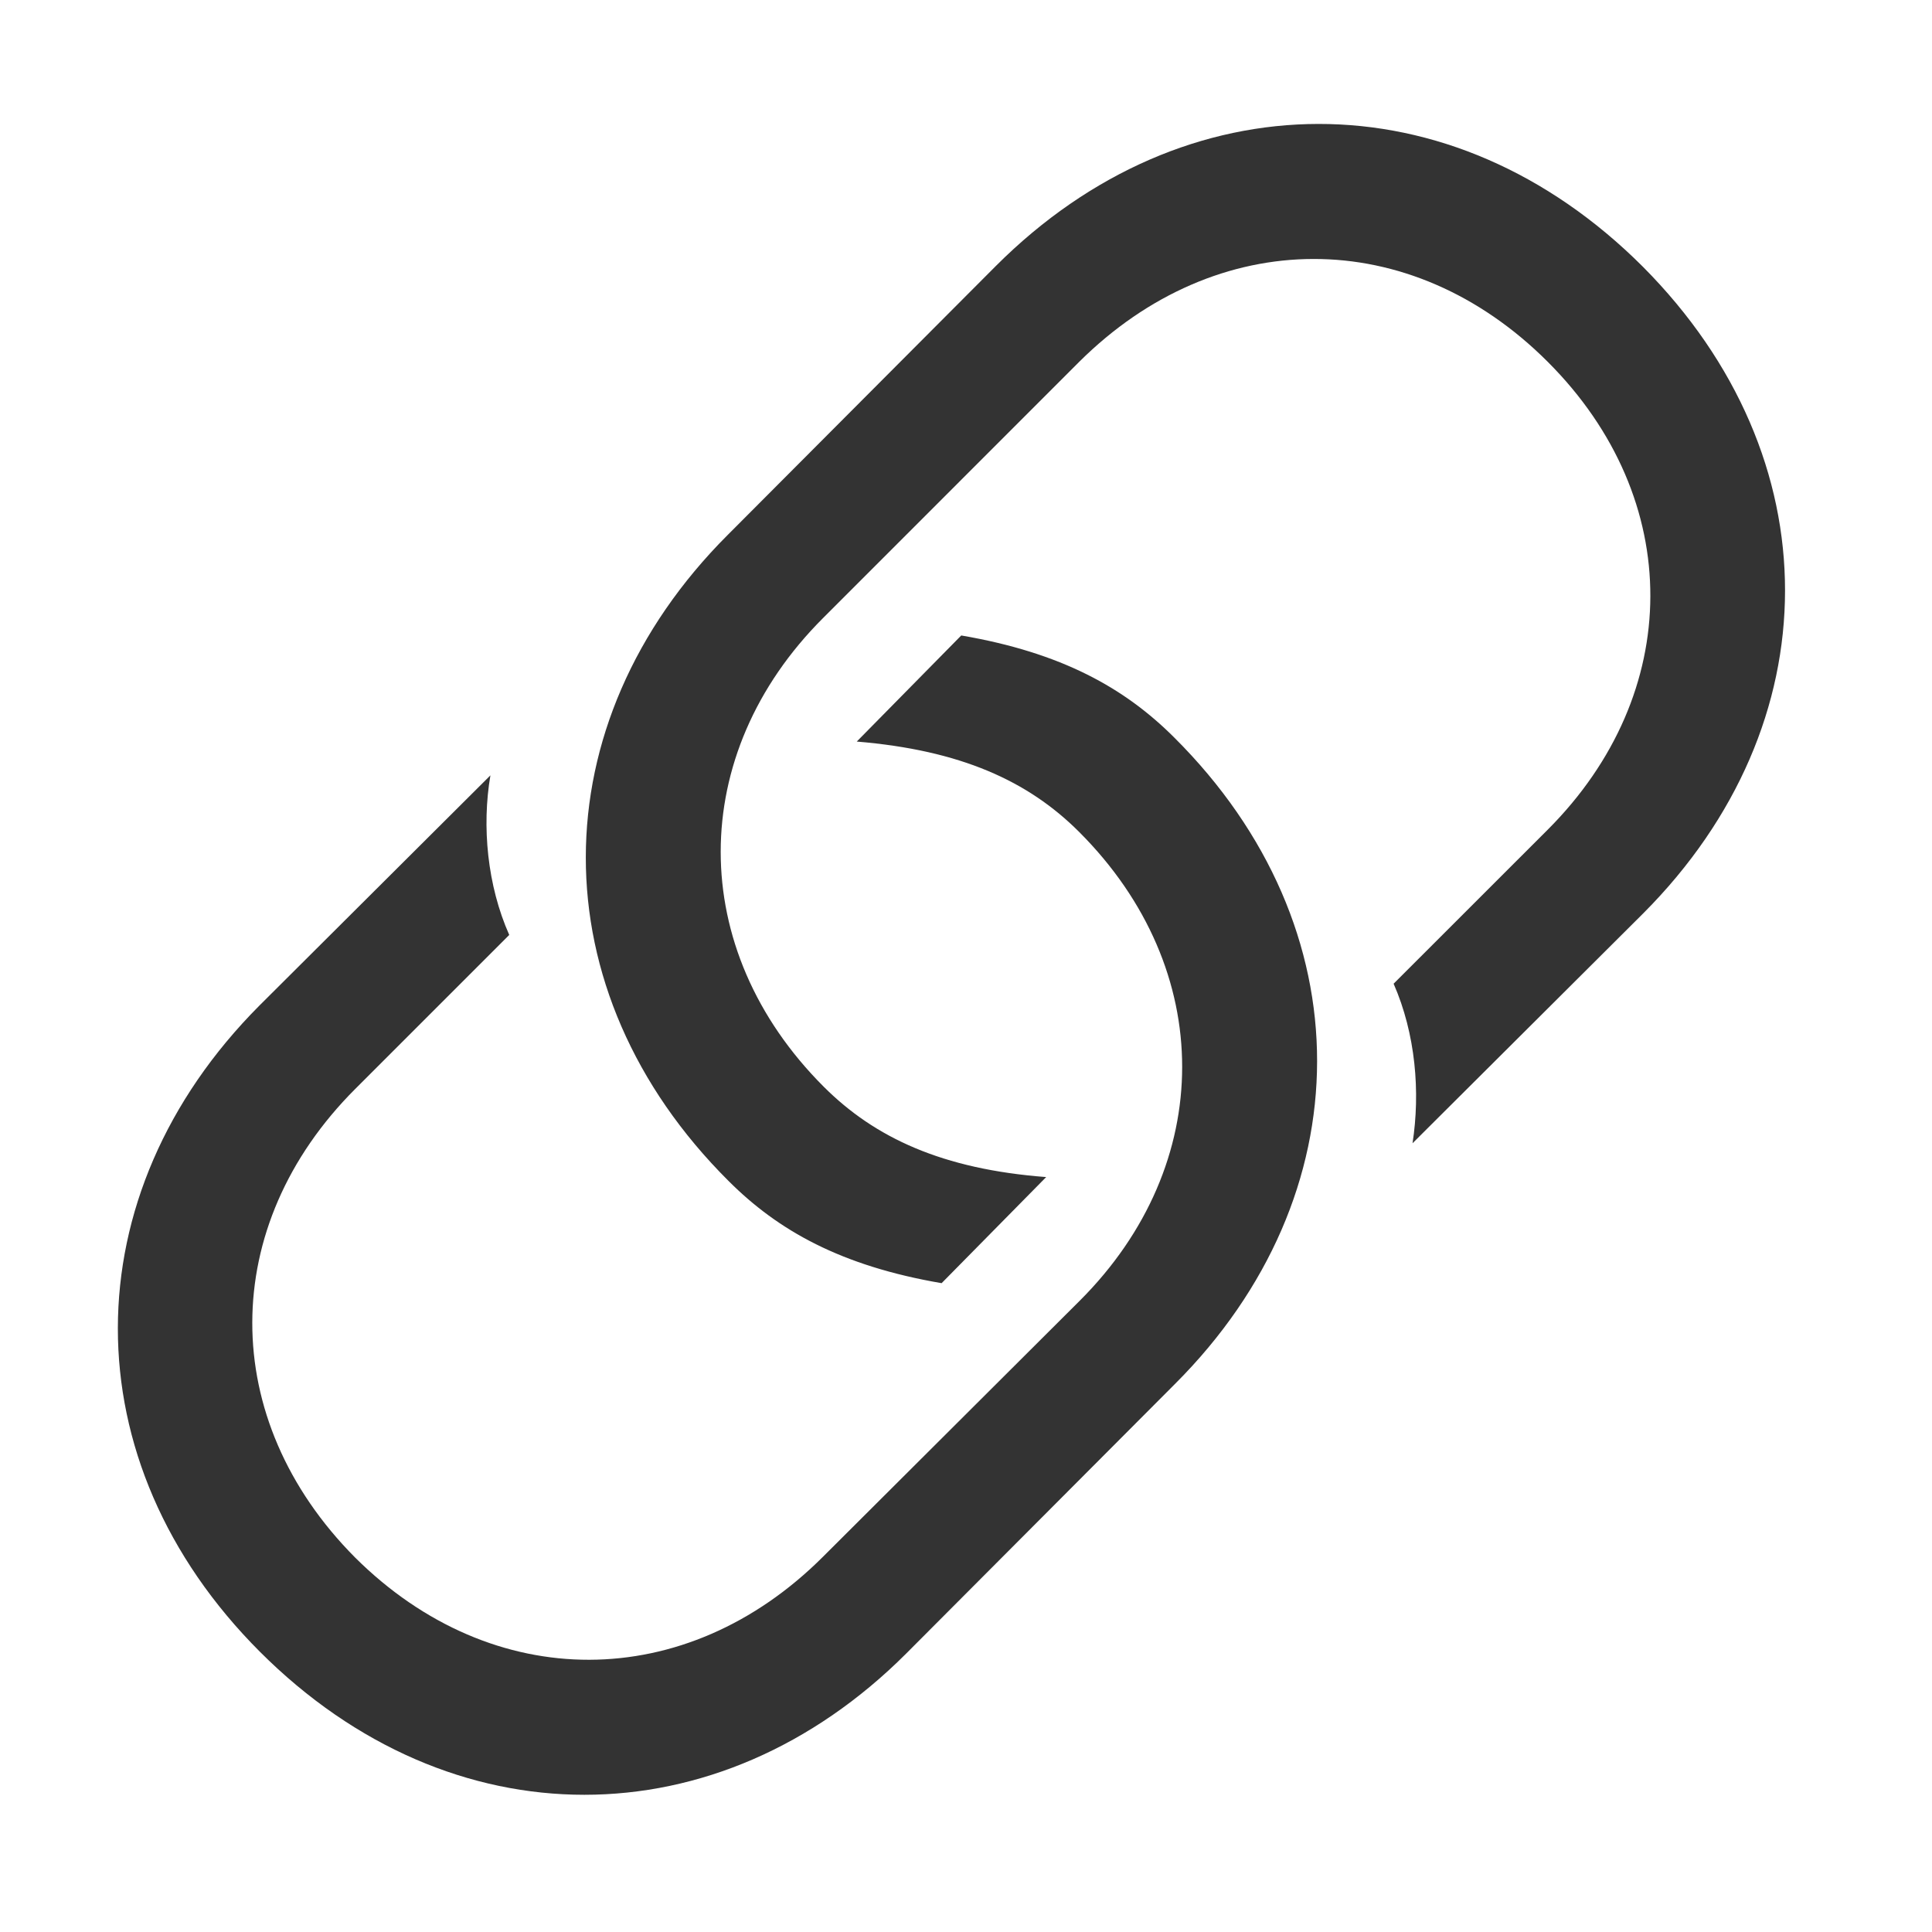
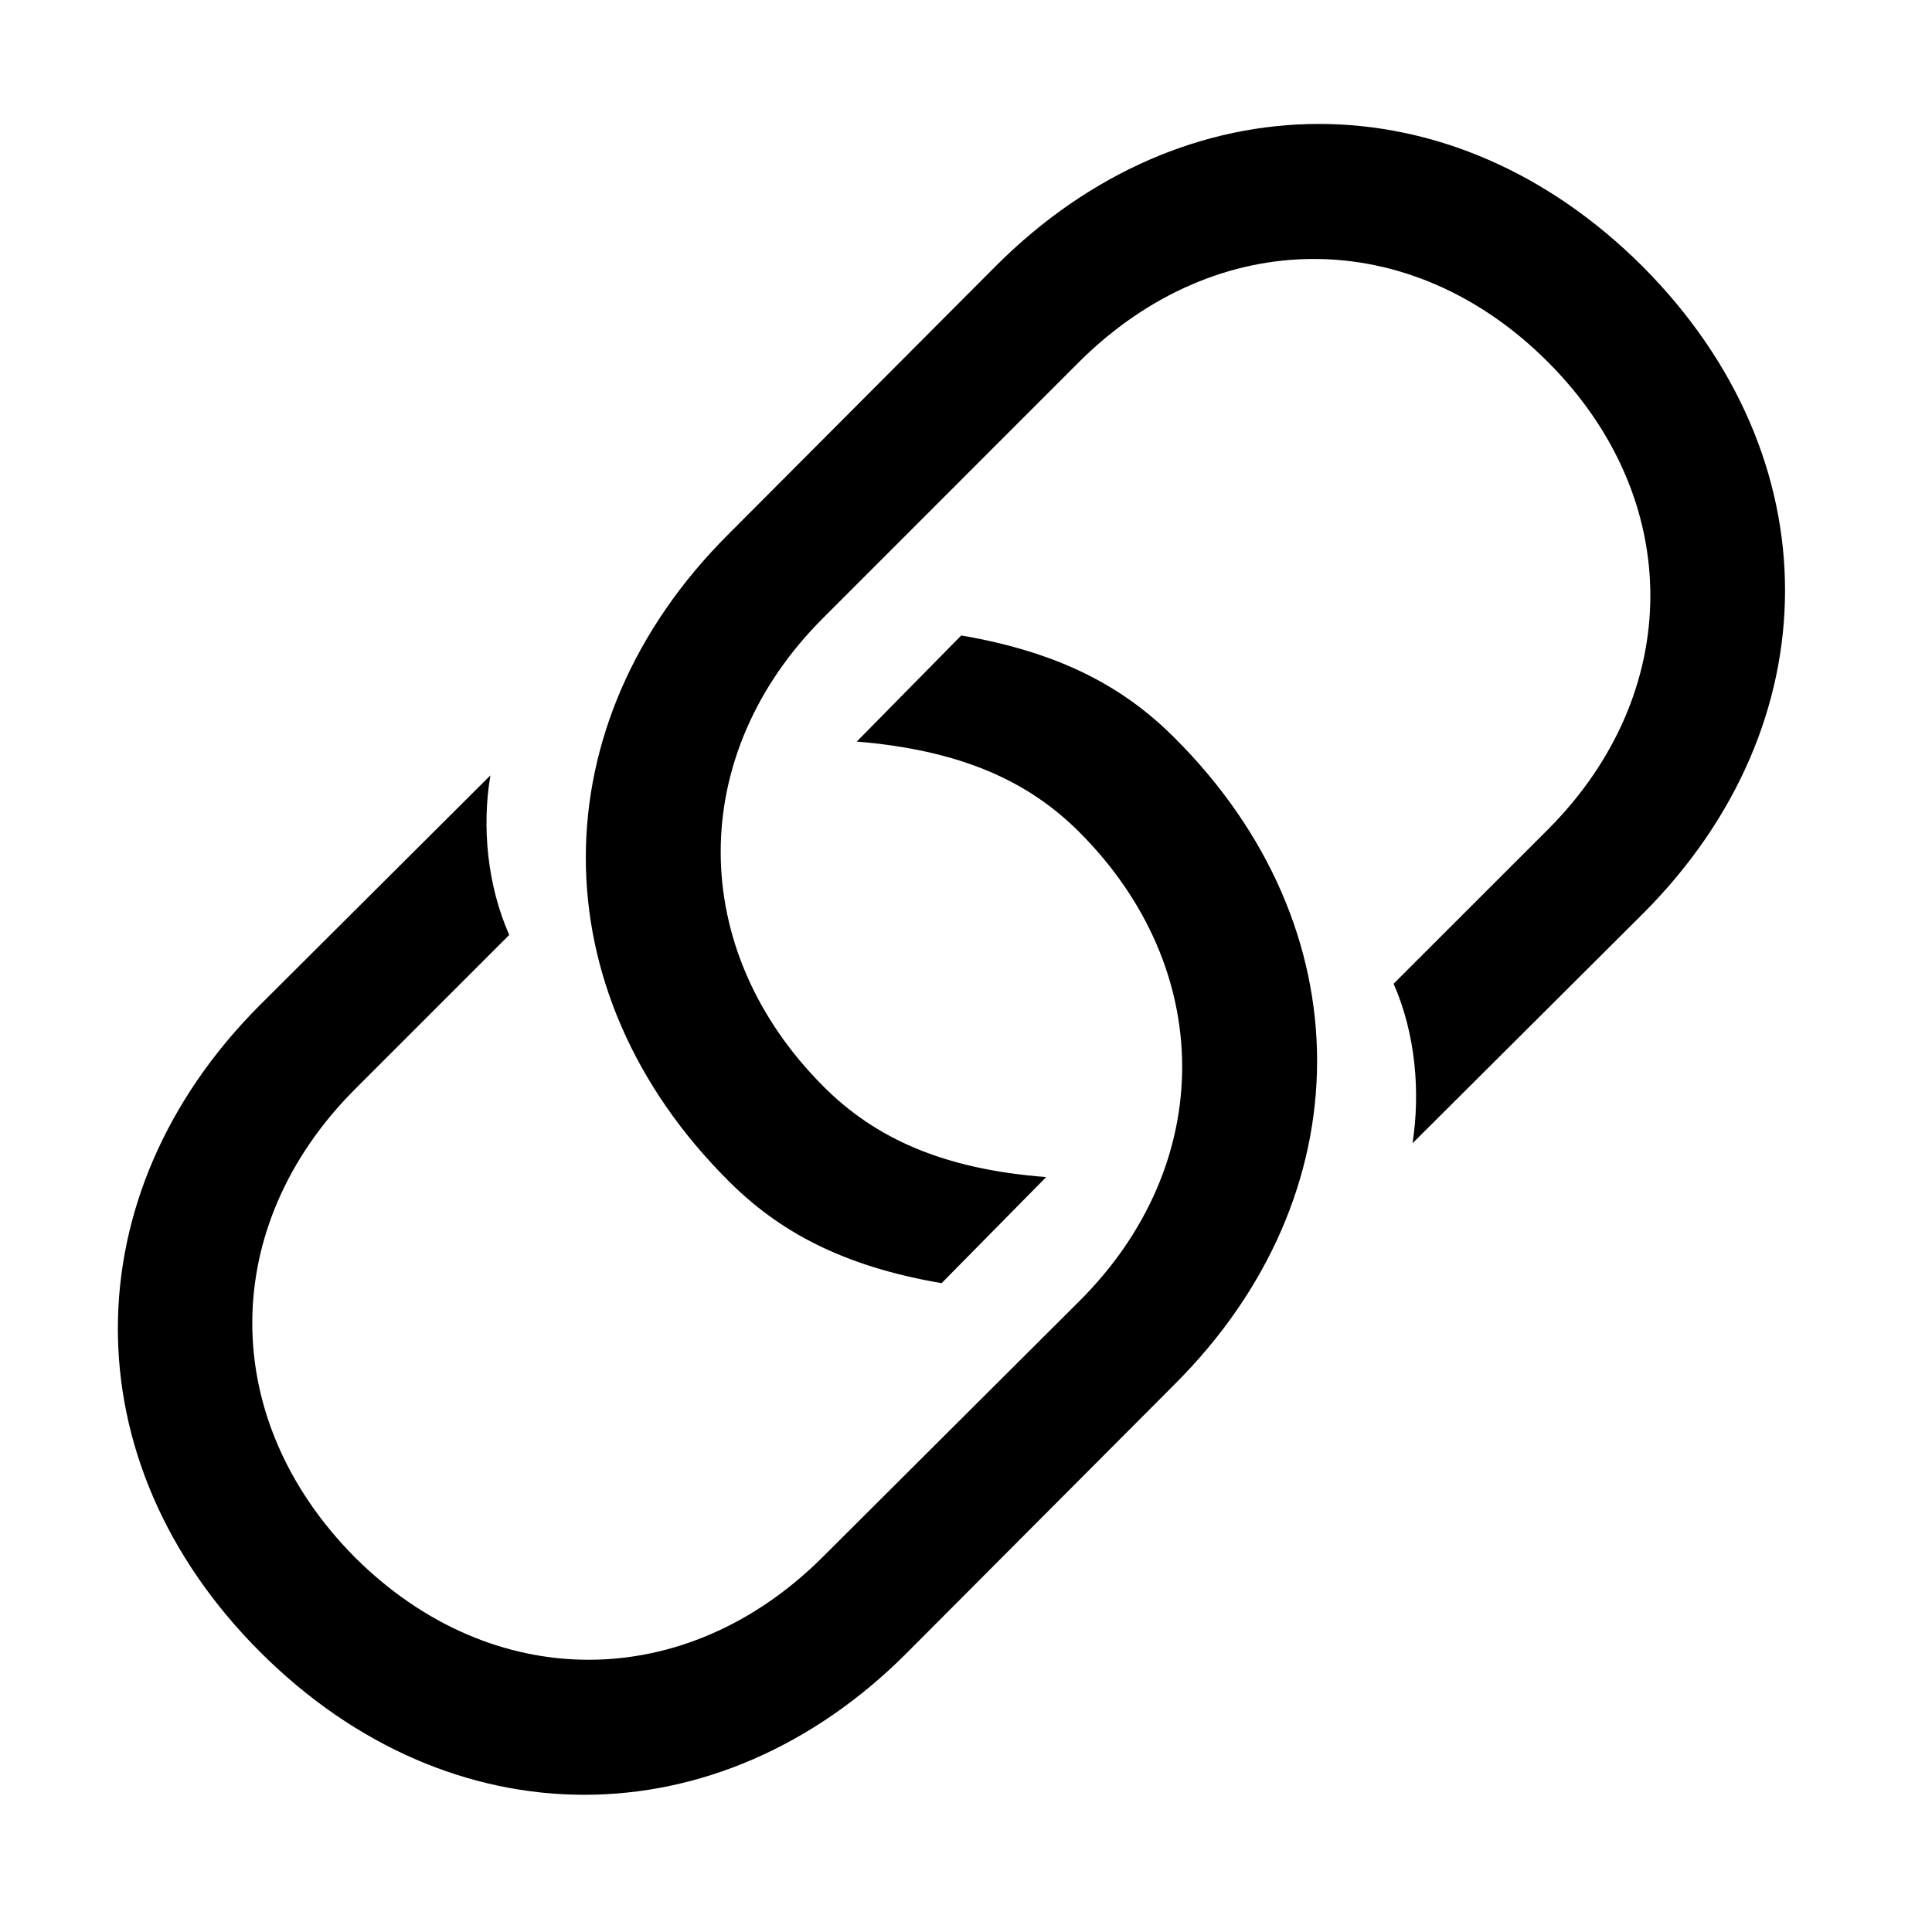
<svg xmlns="http://www.w3.org/2000/svg" preserveAspectRatio="none" overflow="visible" style="display: block;" width="24" height="24" viewBox="0 0 24 24" fill="none">
  <g id="HarmonyOS Icon">
-     <path id="Vector" d="M11.941 7.894L10.643 9.212C11.932 9.319 12.771 9.7 13.406 10.335C15.115 12.044 15.105 14.466 13.416 16.155L10.223 19.339C8.523 21.038 6.121 21.048 4.412 19.349C2.703 17.63 2.713 15.227 4.412 13.528L6.326 11.614C6.053 10.999 5.984 10.267 6.092 9.632L3.221 12.493C0.887 14.837 0.867 18.157 3.23 20.52C5.604 22.894 8.924 22.874 11.258 20.54L14.598 17.19C16.941 14.847 16.961 11.526 14.588 9.163C13.973 8.548 13.191 8.108 11.941 7.894ZM11.697 15.94L12.996 14.622C11.707 14.524 10.867 14.134 10.232 13.499C8.523 11.79 8.533 9.368 10.223 7.679L13.406 4.495C15.115 2.796 17.518 2.786 19.227 4.495C20.936 6.204 20.916 8.616 19.227 10.306L17.312 12.22C17.586 12.845 17.645 13.567 17.547 14.202L20.418 11.341C22.752 8.997 22.771 5.687 20.408 3.313C18.035 0.94 14.715 0.96 12.371 3.304L9.041 6.644C6.697 8.987 6.678 12.308 9.051 14.671C9.666 15.286 10.447 15.726 11.697 15.94Z" fill="currentColor" fill-opacity="0.8" />
+     <path id="Vector" d="M11.941 7.894L10.643 9.212C11.932 9.319 12.771 9.7 13.406 10.335C15.115 12.044 15.105 14.466 13.416 16.155L10.223 19.339C8.523 21.038 6.121 21.048 4.412 19.349C2.703 17.63 2.713 15.227 4.412 13.528L6.326 11.614C6.053 10.999 5.984 10.267 6.092 9.632L3.221 12.493C0.887 14.837 0.867 18.157 3.23 20.52C5.604 22.894 8.924 22.874 11.258 20.54L14.598 17.19C16.941 14.847 16.961 11.526 14.588 9.163C13.973 8.548 13.191 8.108 11.941 7.894ZM11.697 15.94L12.996 14.622C11.707 14.524 10.867 14.134 10.232 13.499C8.523 11.79 8.533 9.368 10.223 7.679L13.406 4.495C15.115 2.796 17.518 2.786 19.227 4.495C20.936 6.204 20.916 8.616 19.227 10.306L17.312 12.22C17.586 12.845 17.645 13.567 17.547 14.202L20.418 11.341C22.752 8.997 22.771 5.687 20.408 3.313C18.035 0.94 14.715 0.96 12.371 3.304L9.041 6.644C6.697 8.987 6.678 12.308 9.051 14.671C9.666 15.286 10.447 15.726 11.697 15.94Z" fill="currentColor" />
  </g>
</svg>
